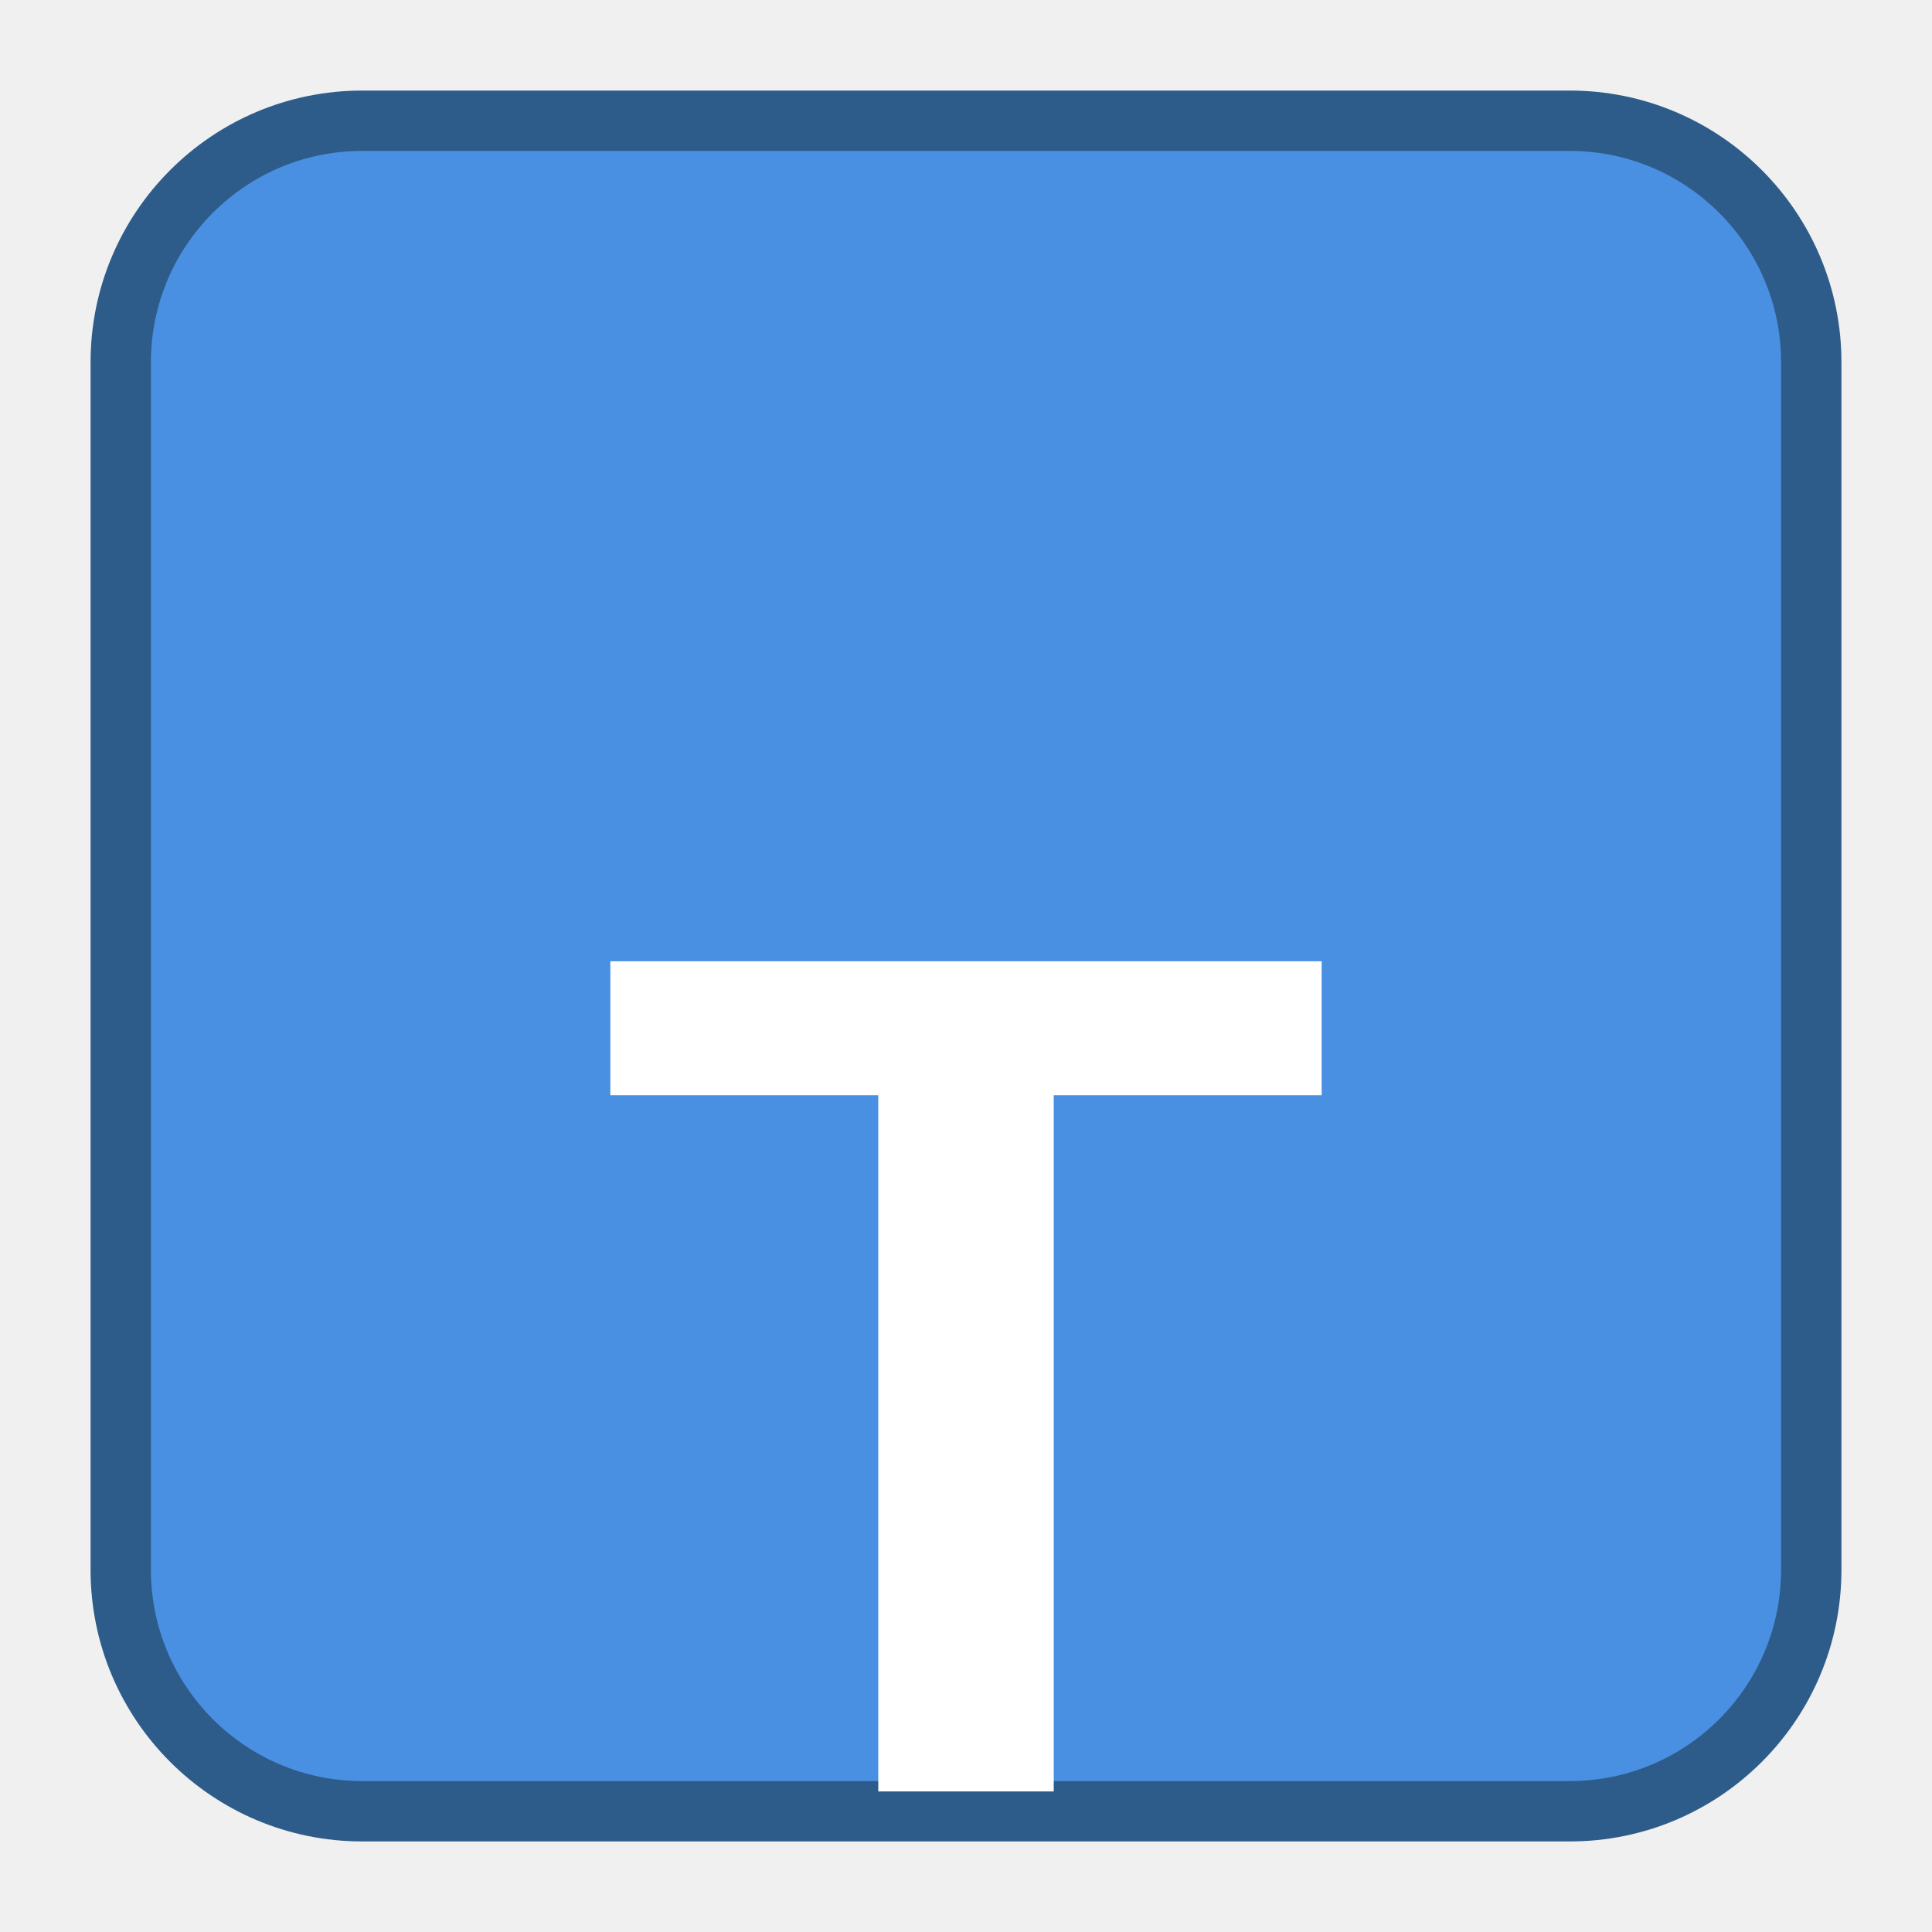
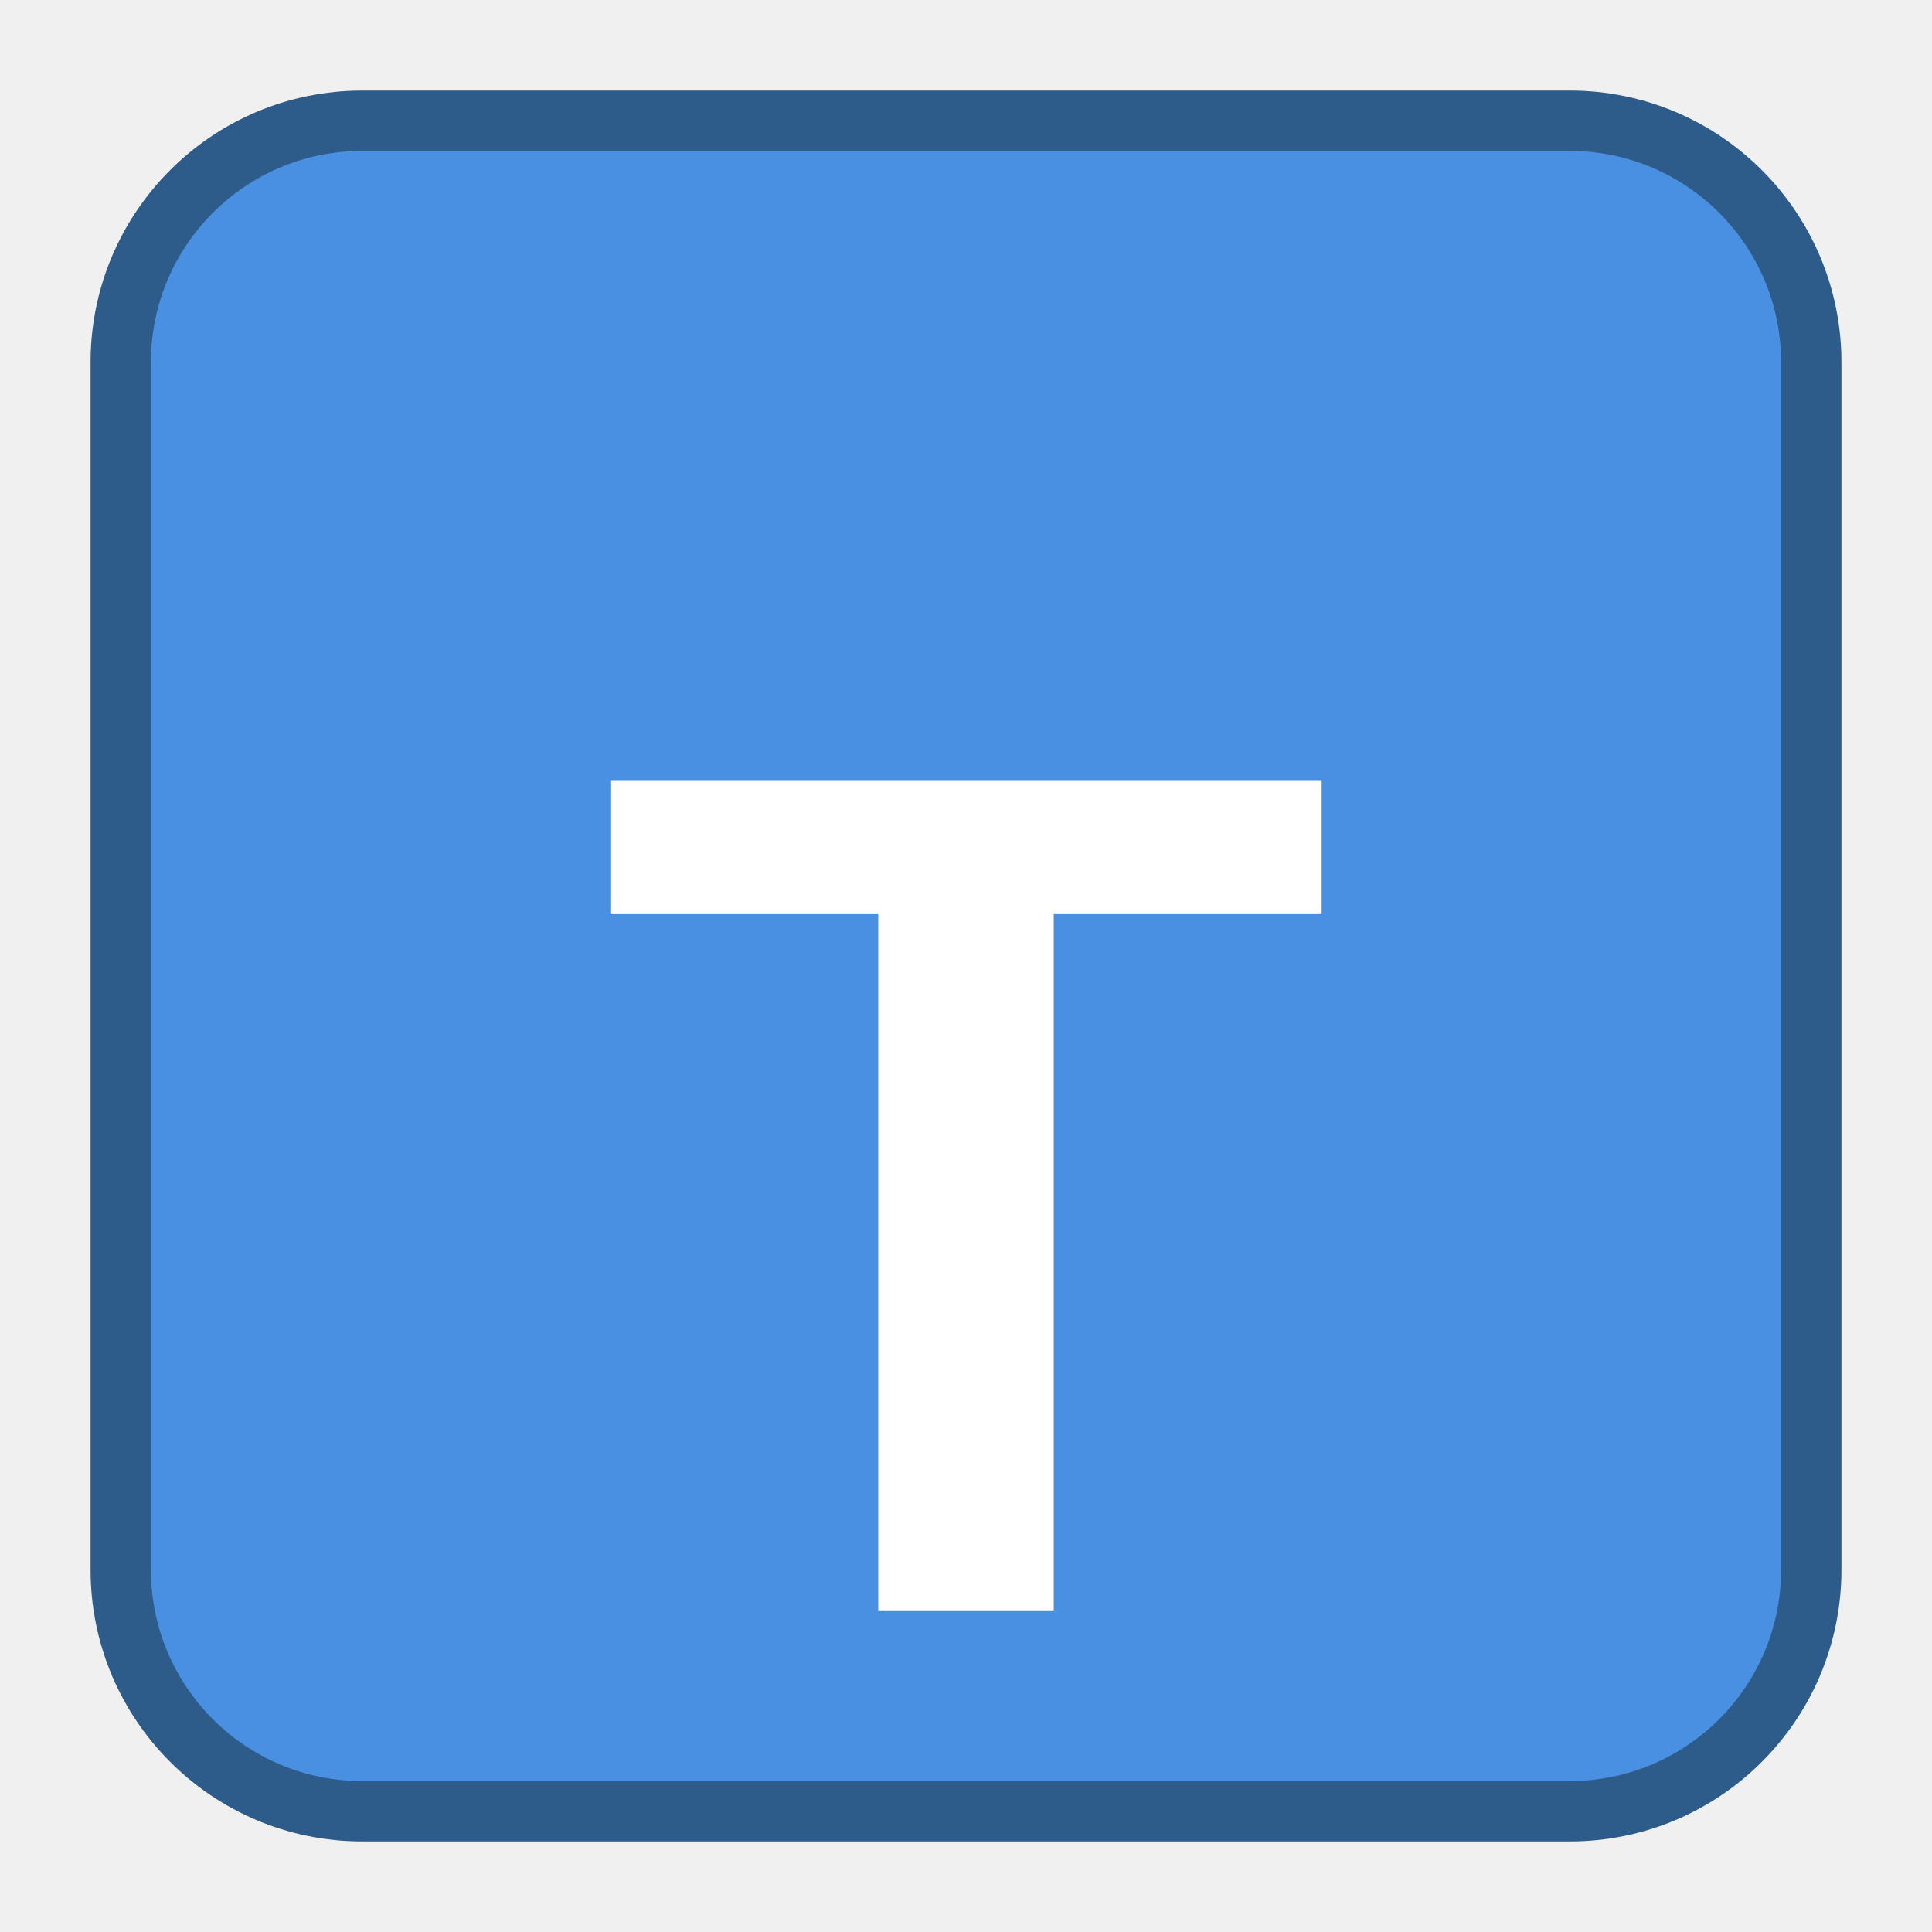
<svg xmlns="http://www.w3.org/2000/svg" width="16" height="16" viewBox="0 0 16 16">
  <rect x="1" y="1" width="14" height="14" rx="2" ry="2" fill="#4A90E2" stroke="#2E5C8A" stroke-width="0.5" />
-   <text x="8" y="12" font-family="Arial, sans-serif" font-size="10" font-weight="bold" fill="#FFFFFF" text-anchor="middle" dominant-baseline="middle">T</text>
+   <text x="8" y="10.5" font-family="Arial, sans-serif" font-size="10" font-weight="bold" fill="#FFFFFF" text-anchor="middle" dominant-baseline="middle">T</text>
</svg>
